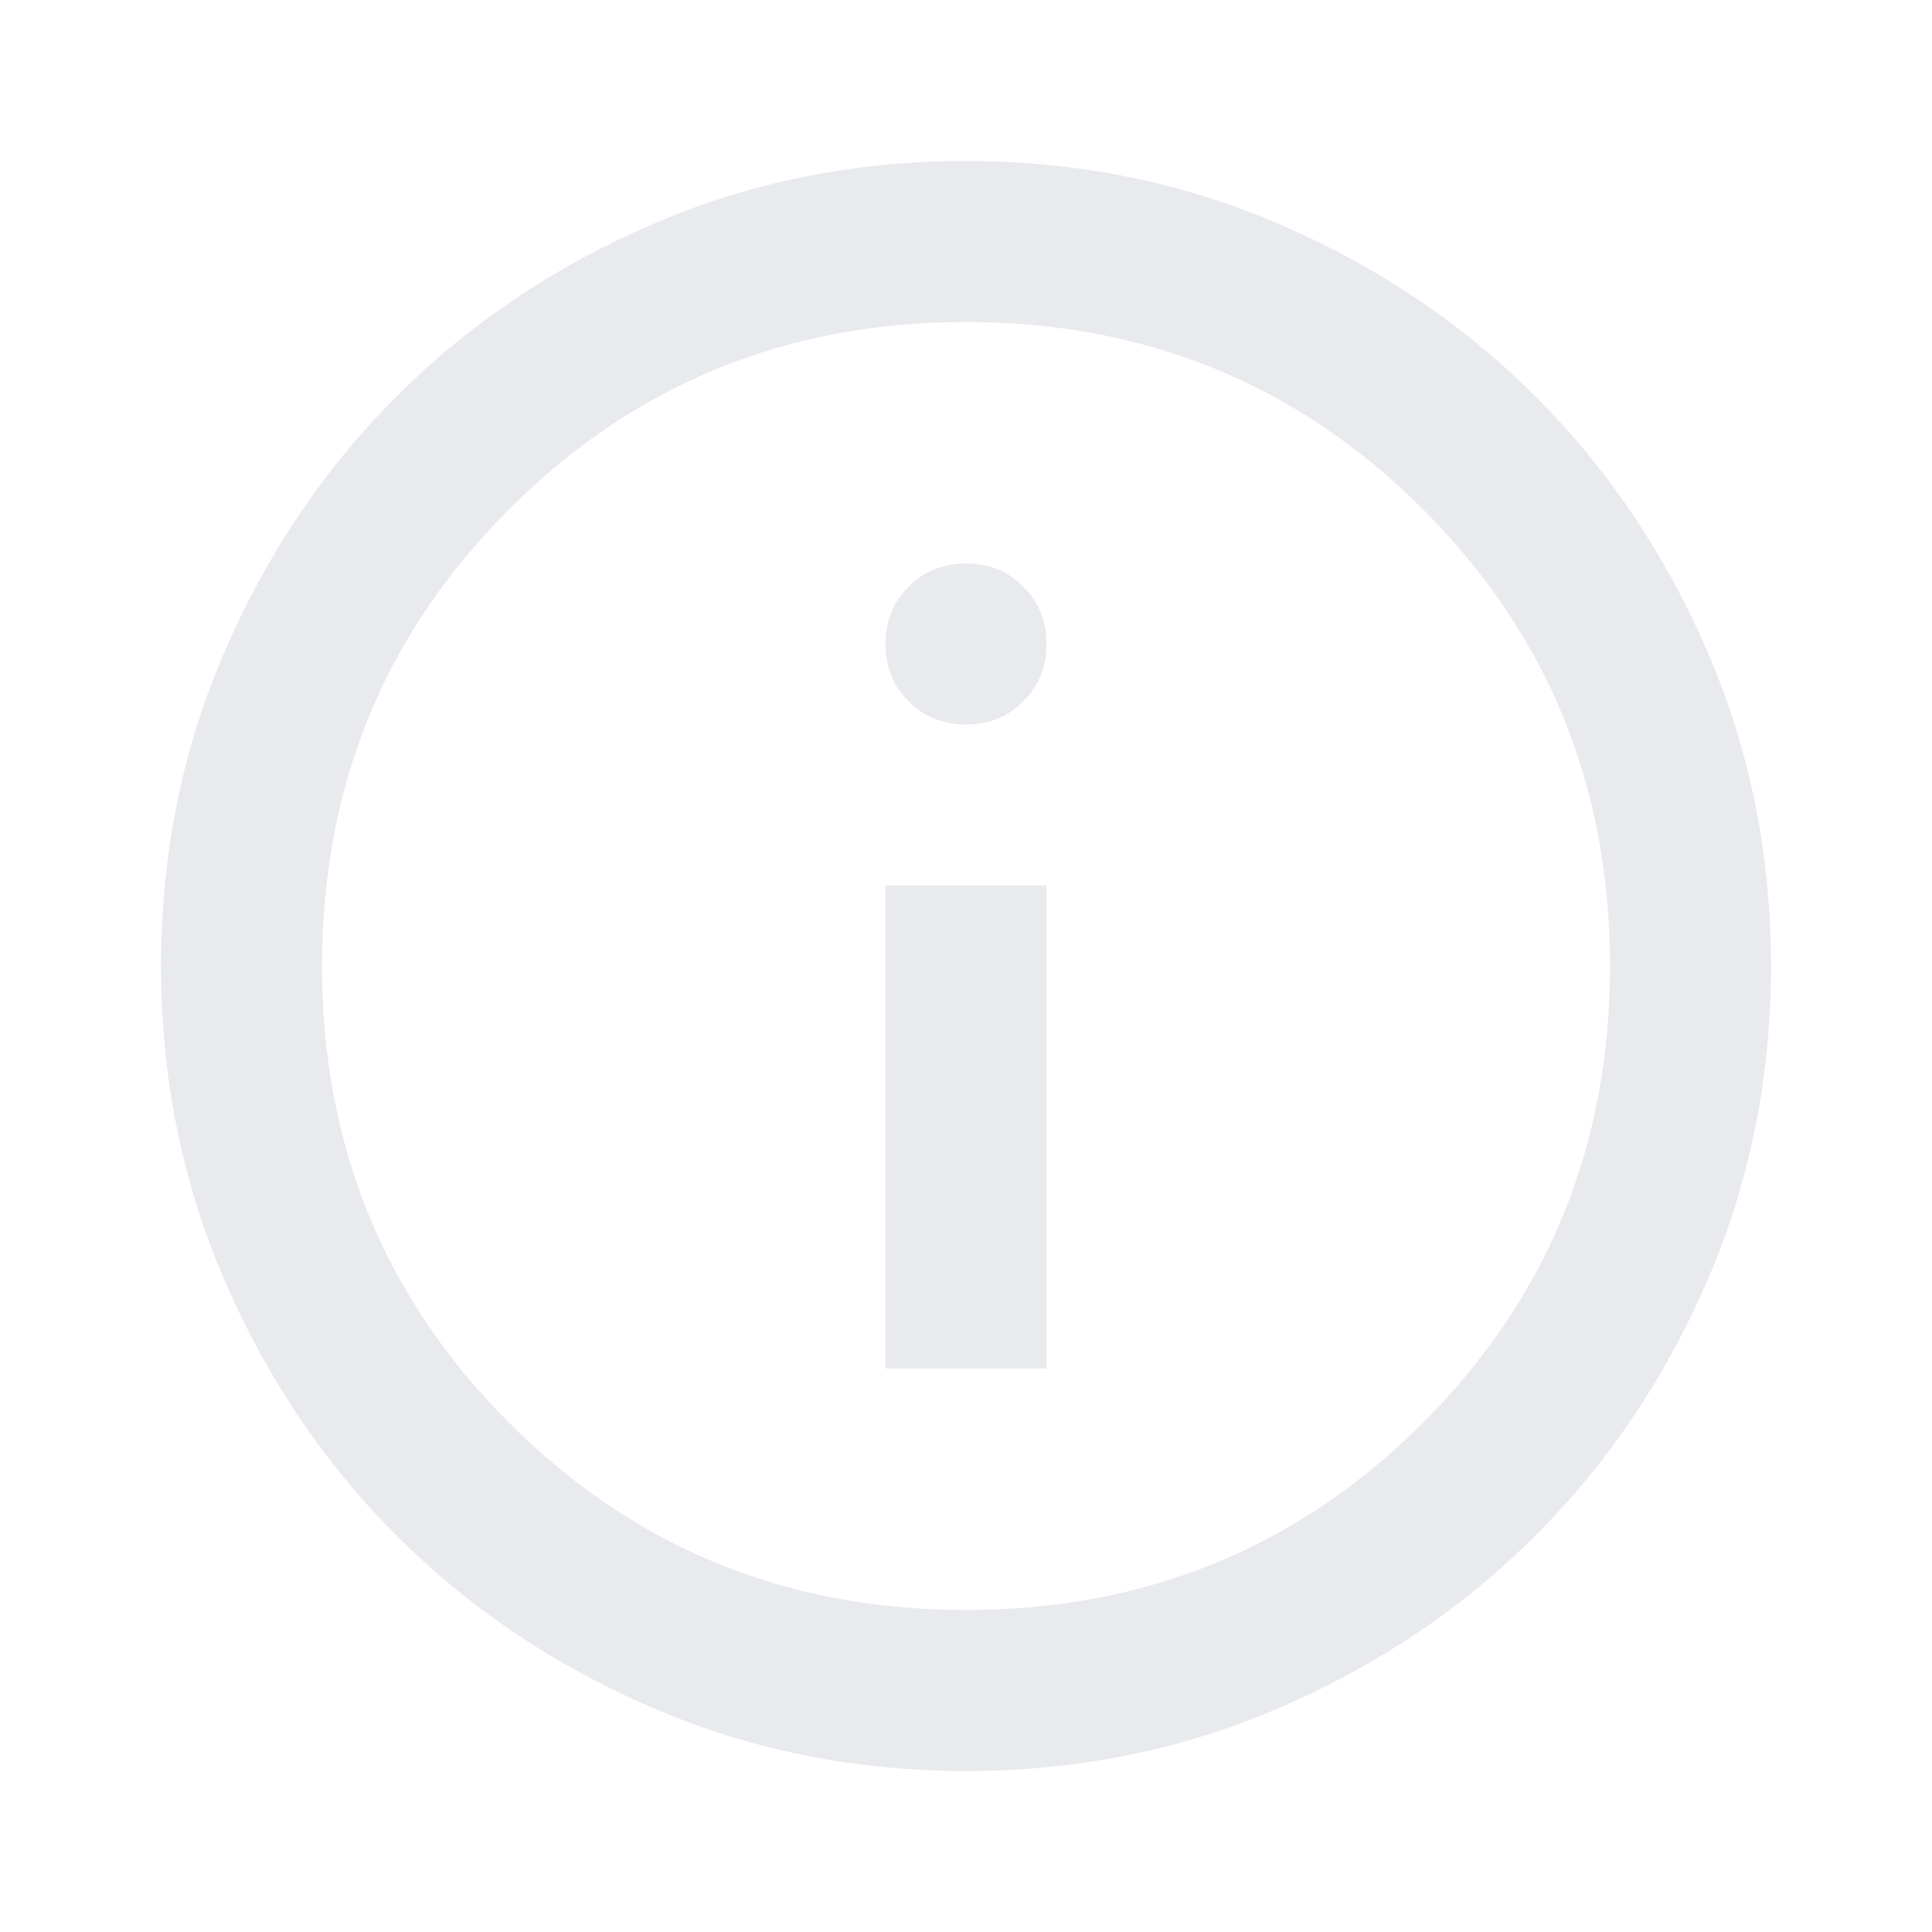
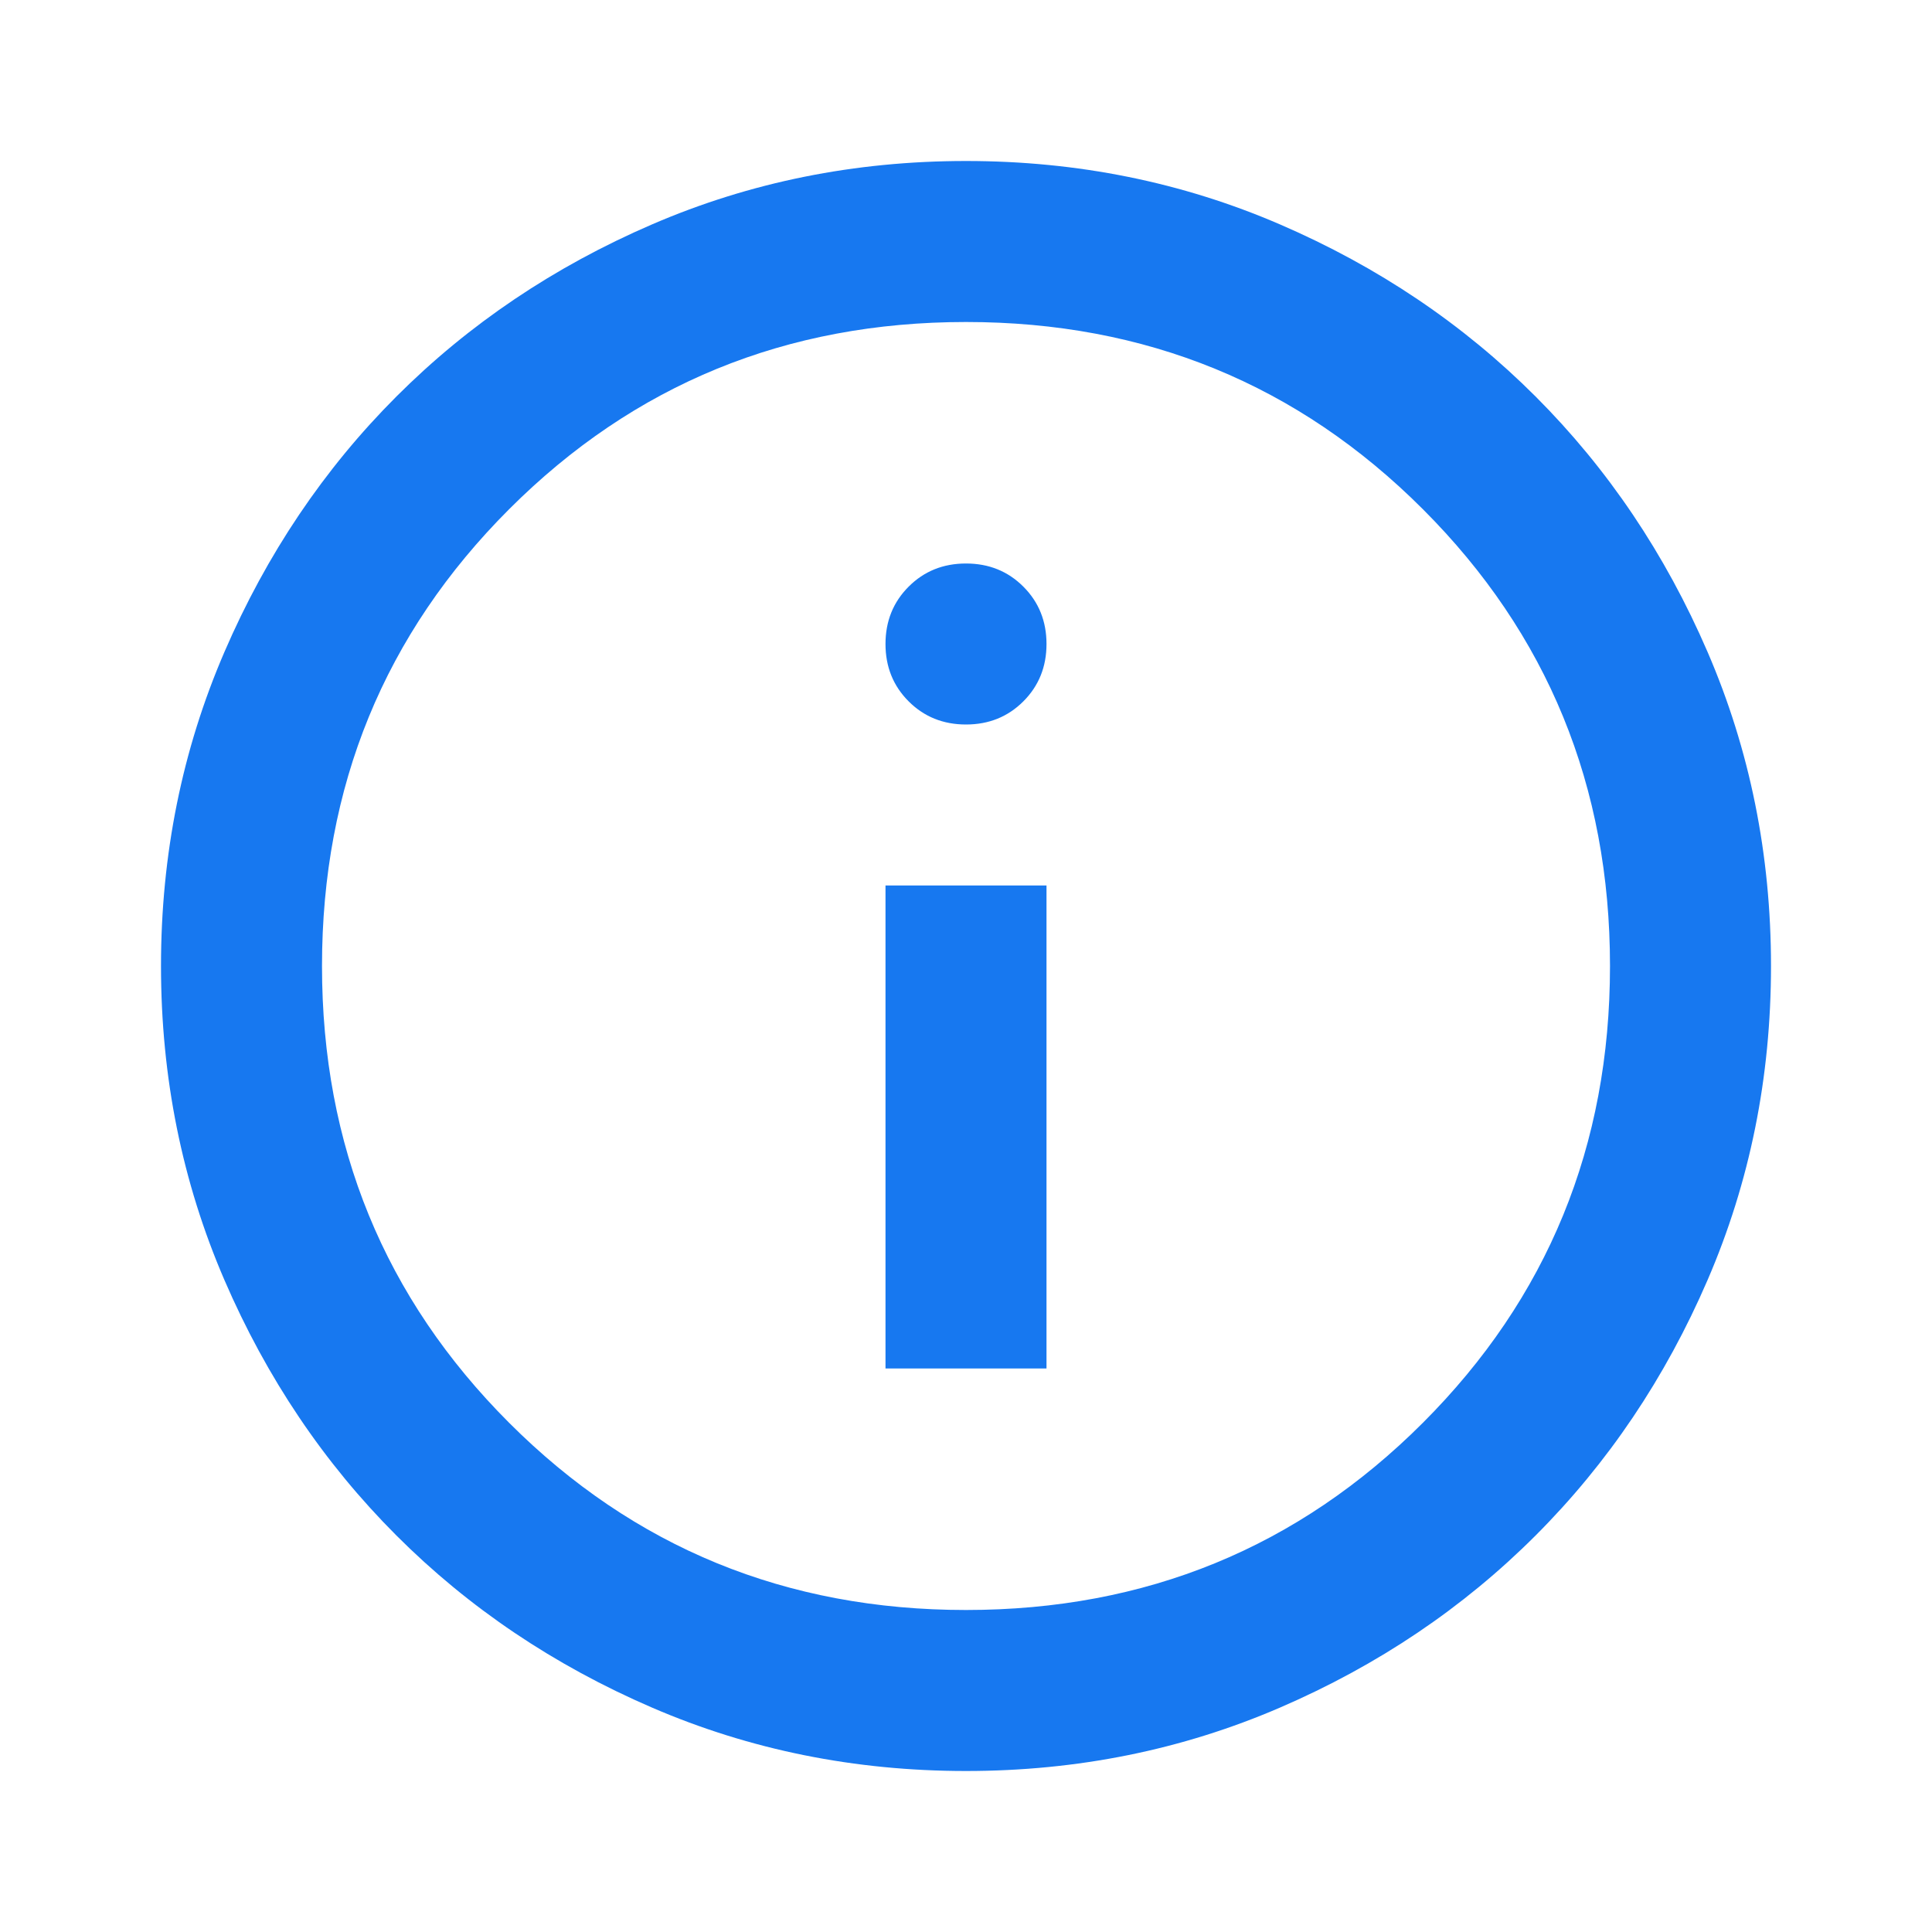
- <svg xmlns="http://www.w3.org/2000/svg" height="24px" viewBox="0 -960 960 960" width="24px" fill="#e8eaed">
+ <svg xmlns="http://www.w3.org/2000/svg" height="24px" viewBox="0 -960 960 960" width="24px" fill="#1778f0">
  <path d="M440-280h80v-240h-80v240Zm40-320q17 0 28.5-11.5T520-640q0-17-11.5-28.5T480-680q-17 0-28.5 11.5T440-640q0 17 11.5 28.5T480-600Zm0 520q-83 0-156-31.5T197-197q-54-54-85.5-127T80-480q0-83 31.5-156T197-763q54-54 127-85.5T480-880q83 0 156 31.5T763-763q54 54 85.5 127T880-480q0 83-31.5 156T763-197q-54 54-127 85.5T480-80Zm0-80q134 0 227-93t93-227q0-134-93-227t-227-93q-134 0-227 93t-93 227q0 134 93 227t227 93Zm0-320Z" />
</svg>
